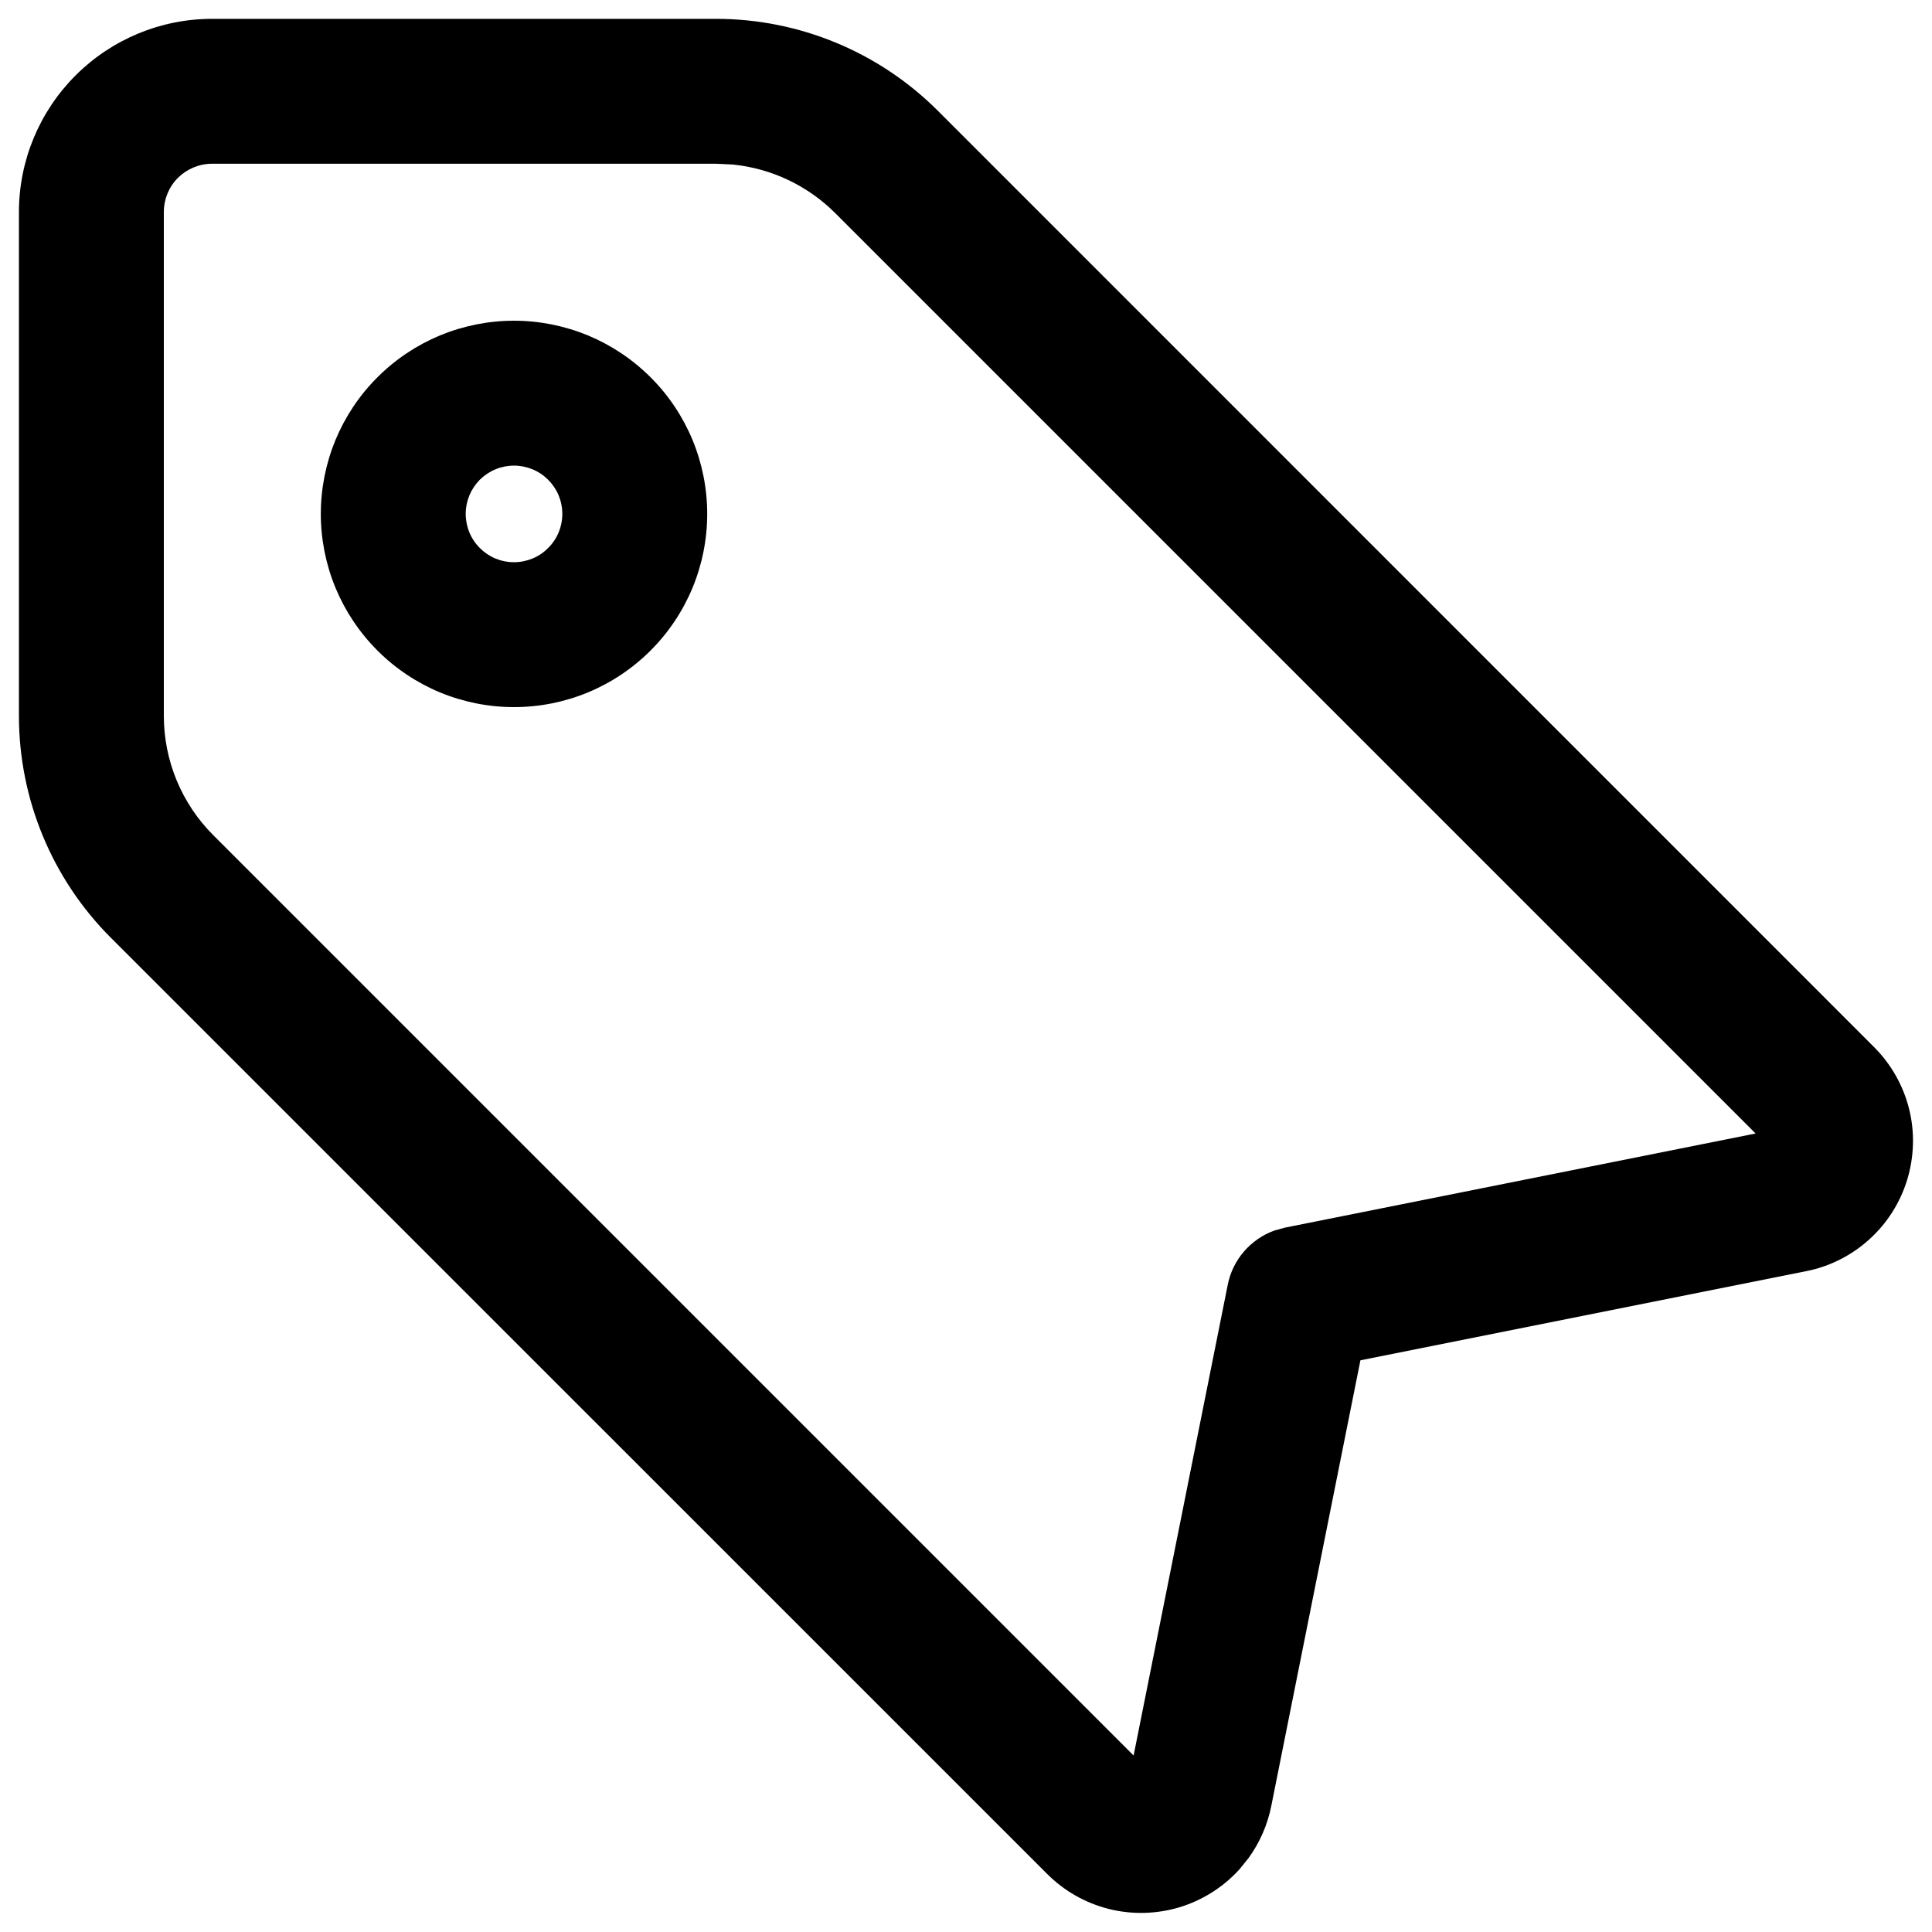
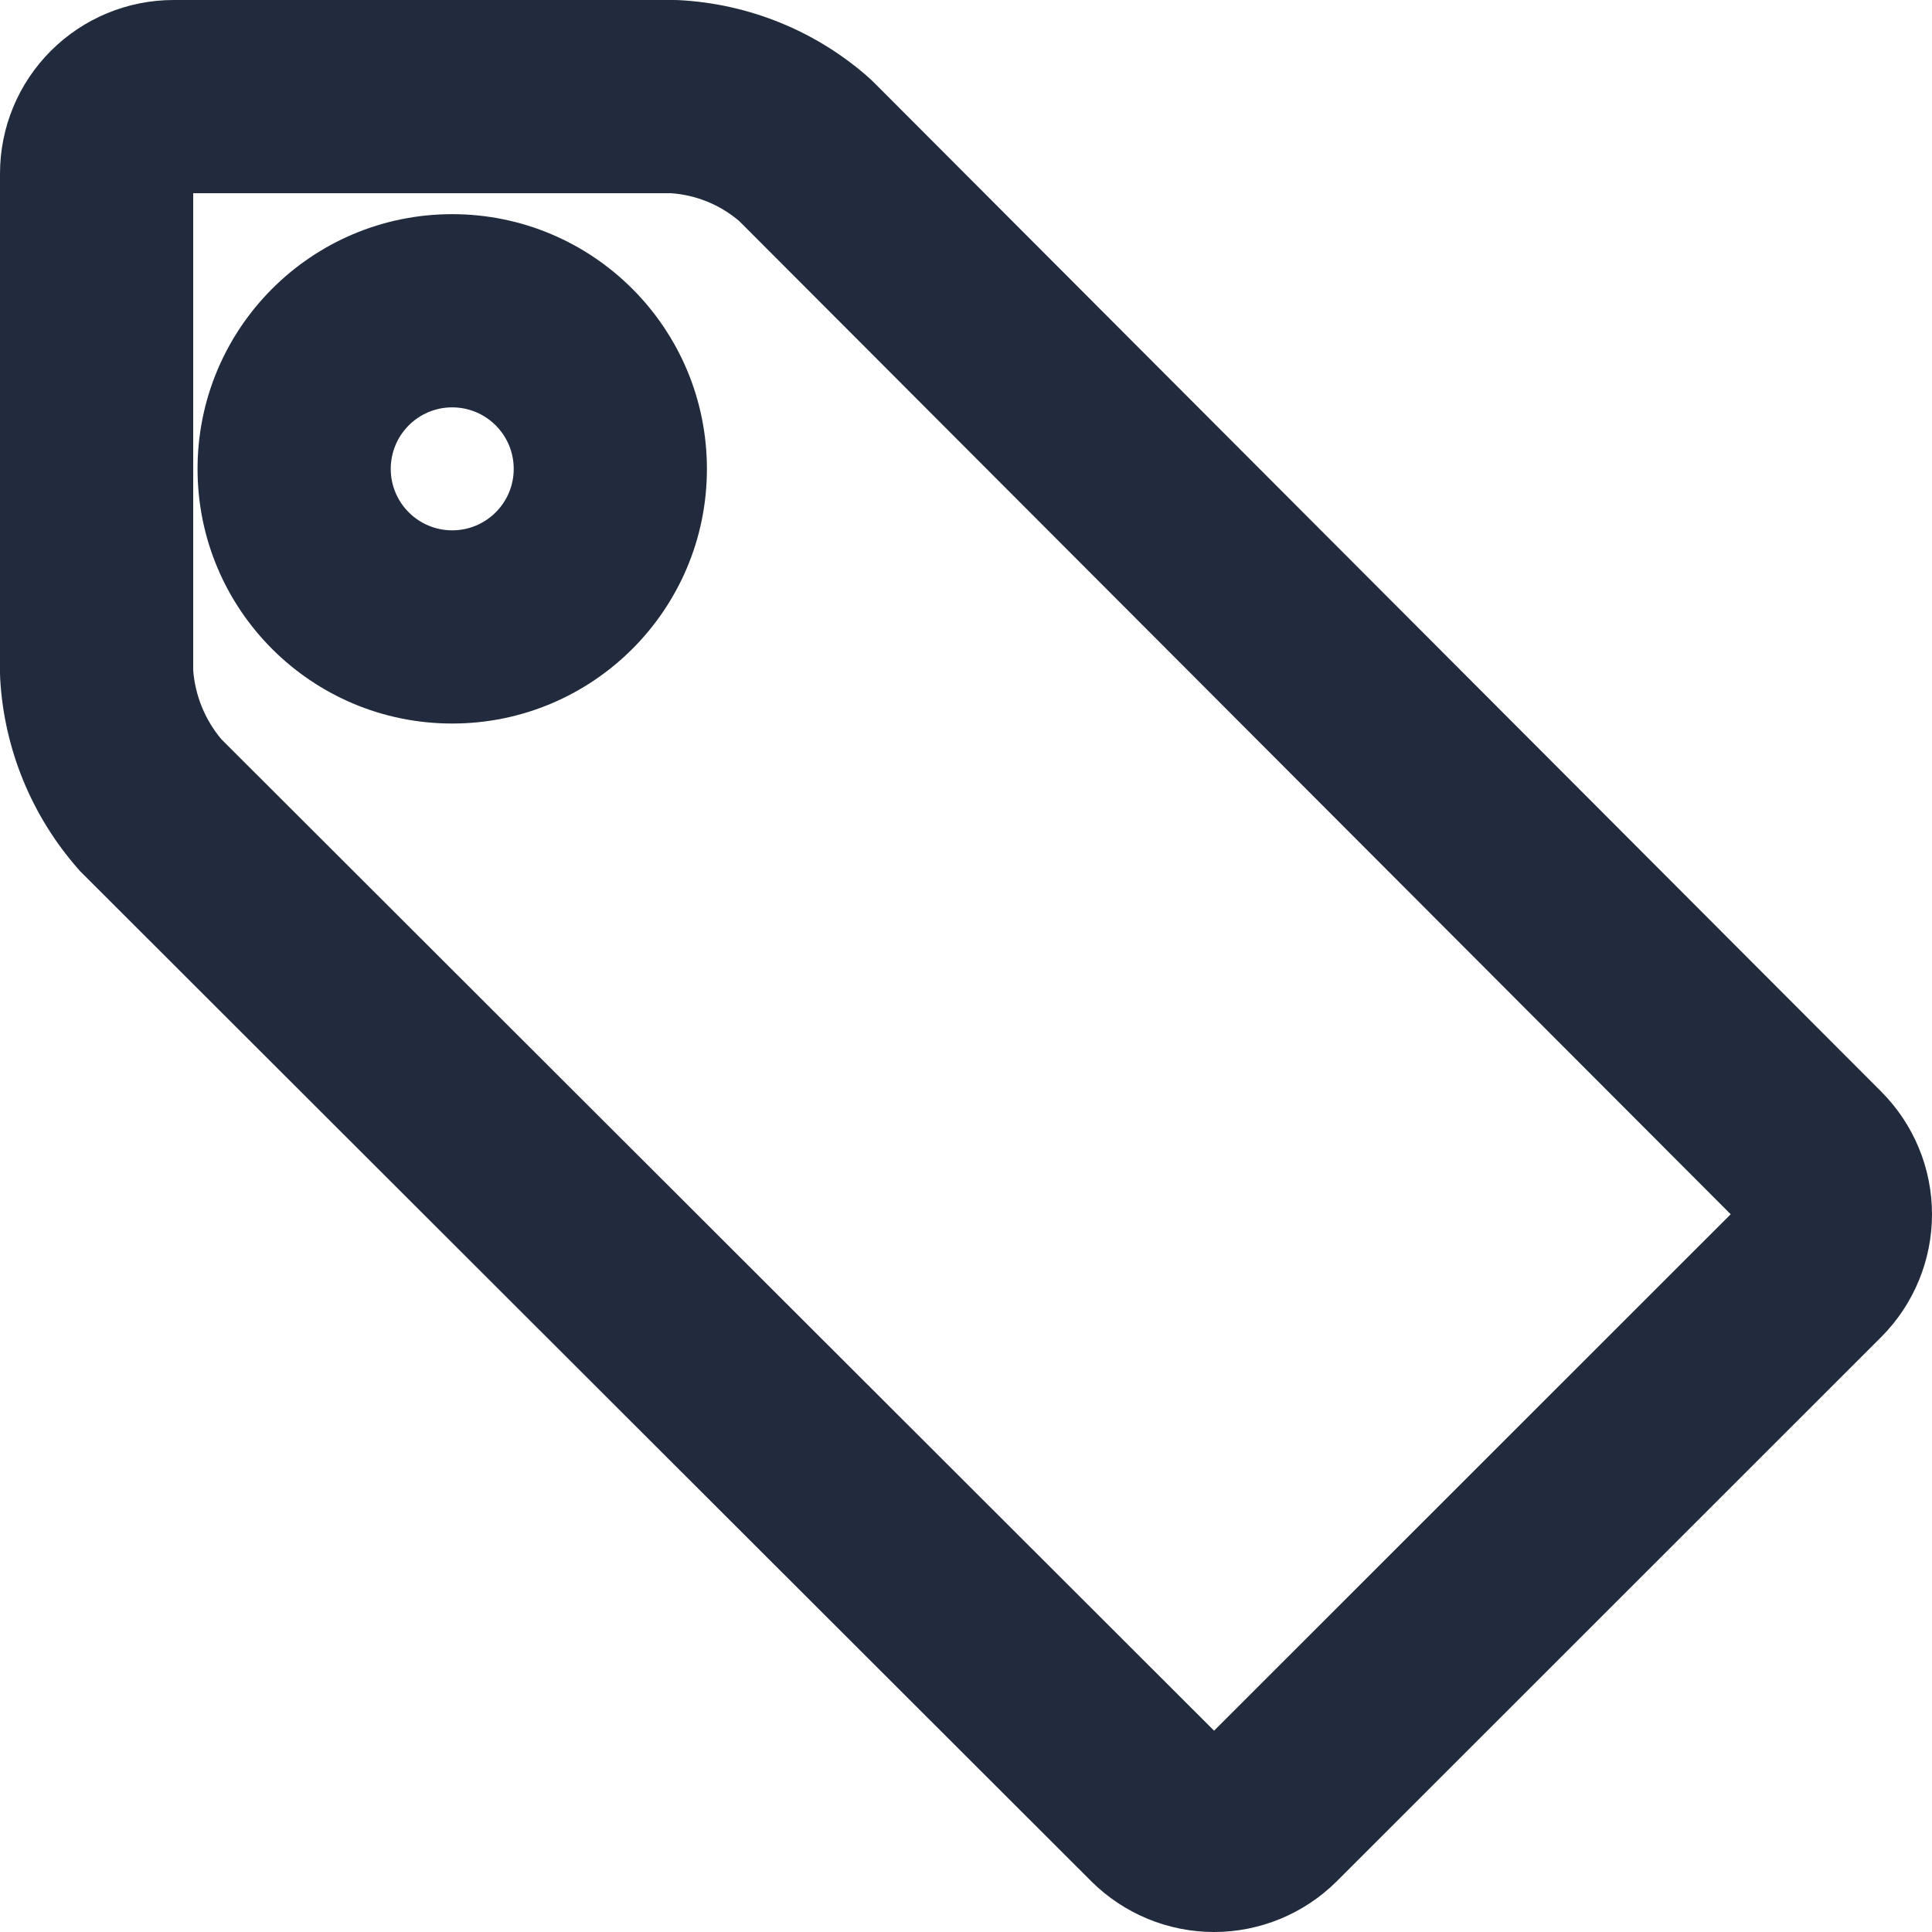
<svg xmlns="http://www.w3.org/2000/svg" width="20" height="20" viewBox="0 0 20 20" fill="none">
-   <path fill-rule="evenodd" clip-rule="evenodd" d="M2.196 0.195H7.411C8.273 0.195 9.099 0.537 9.709 1.147L19.4 10.839C19.576 11.015 19.701 11.235 19.762 11.476C19.823 11.717 19.816 11.971 19.744 12.21C19.672 12.447 19.537 12.662 19.352 12.829C19.168 12.996 18.942 13.111 18.698 13.159L14.083 14.082L13.16 18.697C13.121 18.892 13.04 19.076 12.924 19.236L12.83 19.352C12.663 19.536 12.449 19.671 12.21 19.744C11.972 19.815 11.719 19.822 11.477 19.761C11.236 19.7 11.016 19.575 10.84 19.399L1.148 9.708C0.538 9.098 0.196 8.272 0.196 7.41V2.195C0.196 1.664 0.407 1.156 0.782 0.781C1.157 0.406 1.665 0.195 2.196 0.195ZM7.584 1.703L7.411 1.695H2.196C2.063 1.695 1.936 1.748 1.842 1.841C1.748 1.935 1.696 2.062 1.696 2.195V7.41C1.696 7.874 1.88 8.319 2.209 8.647L11.735 18.173L12.71 13.298C12.762 13.038 12.947 12.828 13.191 12.739L13.299 12.709L18.174 11.734L8.648 2.208C8.361 1.92 7.984 1.743 7.584 1.703ZM4.555 3.472C4.798 3.372 5.058 3.32 5.321 3.32C5.583 3.32 5.843 3.372 6.086 3.472C6.329 3.573 6.549 3.72 6.735 3.906C6.921 4.091 7.068 4.312 7.169 4.554C7.269 4.797 7.321 5.057 7.321 5.32C7.321 5.582 7.269 5.843 7.169 6.085C7.068 6.328 6.921 6.548 6.735 6.734C6.549 6.92 6.329 7.067 6.086 7.168C5.844 7.268 5.583 7.32 5.321 7.32C5.058 7.32 4.798 7.268 4.555 7.168C4.313 7.067 4.092 6.92 3.907 6.734C3.721 6.548 3.574 6.328 3.473 6.085C3.373 5.843 3.321 5.582 3.321 5.32C3.321 5.057 3.373 4.797 3.473 4.554C3.574 4.312 3.721 4.091 3.907 3.906C4.092 3.72 4.313 3.573 4.555 3.472ZM5.512 4.858C5.451 4.833 5.386 4.82 5.321 4.82C5.255 4.82 5.19 4.833 5.13 4.858C5.069 4.883 5.014 4.92 4.967 4.966C4.921 5.013 4.884 5.068 4.859 5.128C4.834 5.189 4.821 5.254 4.821 5.32C4.821 5.385 4.834 5.451 4.859 5.511C4.884 5.572 4.921 5.627 4.967 5.673C5.014 5.72 5.069 5.757 5.129 5.782C5.19 5.807 5.255 5.82 5.321 5.82C5.386 5.82 5.451 5.807 5.512 5.782C5.573 5.757 5.628 5.72 5.674 5.673C5.721 5.627 5.758 5.572 5.783 5.511C5.808 5.451 5.821 5.385 5.821 5.32C5.821 5.254 5.808 5.189 5.783 5.128C5.758 5.068 5.721 5.013 5.674 4.966C5.628 4.92 5.573 4.883 5.512 4.858Z" fill="black" />
+   <path fill-rule="evenodd" clip-rule="evenodd" d="M2 6.938V2H6.945C7.206 2.018 7.454 2.119 7.653 2.289L17.916 12.57L12.568 17.916L2.292 7.653C2.122 7.451 2.02 7.201 2 6.938ZM1.797 0C1.321 0 0.864 0.189 0.527 0.526C0.189 0.863 0 1.32 0 1.797V6.971C0 6.99 0.001 7.009 0.002 7.028C0.043 7.754 0.327 8.446 0.807 8.993C0.821 9.01 0.836 9.026 0.852 9.041L11.3 19.478C11.637 19.812 12.093 20 12.568 20C13.042 20 13.498 19.812 13.835 19.478L13.837 19.476L19.475 13.84L19.477 13.838C19.812 13.501 20 13.045 20 12.57C20 12.095 19.812 11.64 19.477 11.303L9.045 0.852C9.031 0.838 9.016 0.824 9.002 0.811C8.454 0.323 7.755 0.038 7.023 0.001C7.006 0 6.99 0 6.973 0H1.797ZM4.045 4.854C4.045 4.502 4.33 4.217 4.681 4.217C5.033 4.217 5.318 4.502 5.318 4.854C5.318 5.205 5.033 5.49 4.681 5.49C4.33 5.49 4.045 5.205 4.045 4.854ZM4.681 2.217C3.225 2.217 2.045 3.398 2.045 4.854C2.045 6.31 3.225 7.49 4.681 7.49C6.137 7.49 7.318 6.31 7.318 4.854C7.318 3.398 6.137 2.217 4.681 2.217Z" fill="#212B3D" />
</svg>
